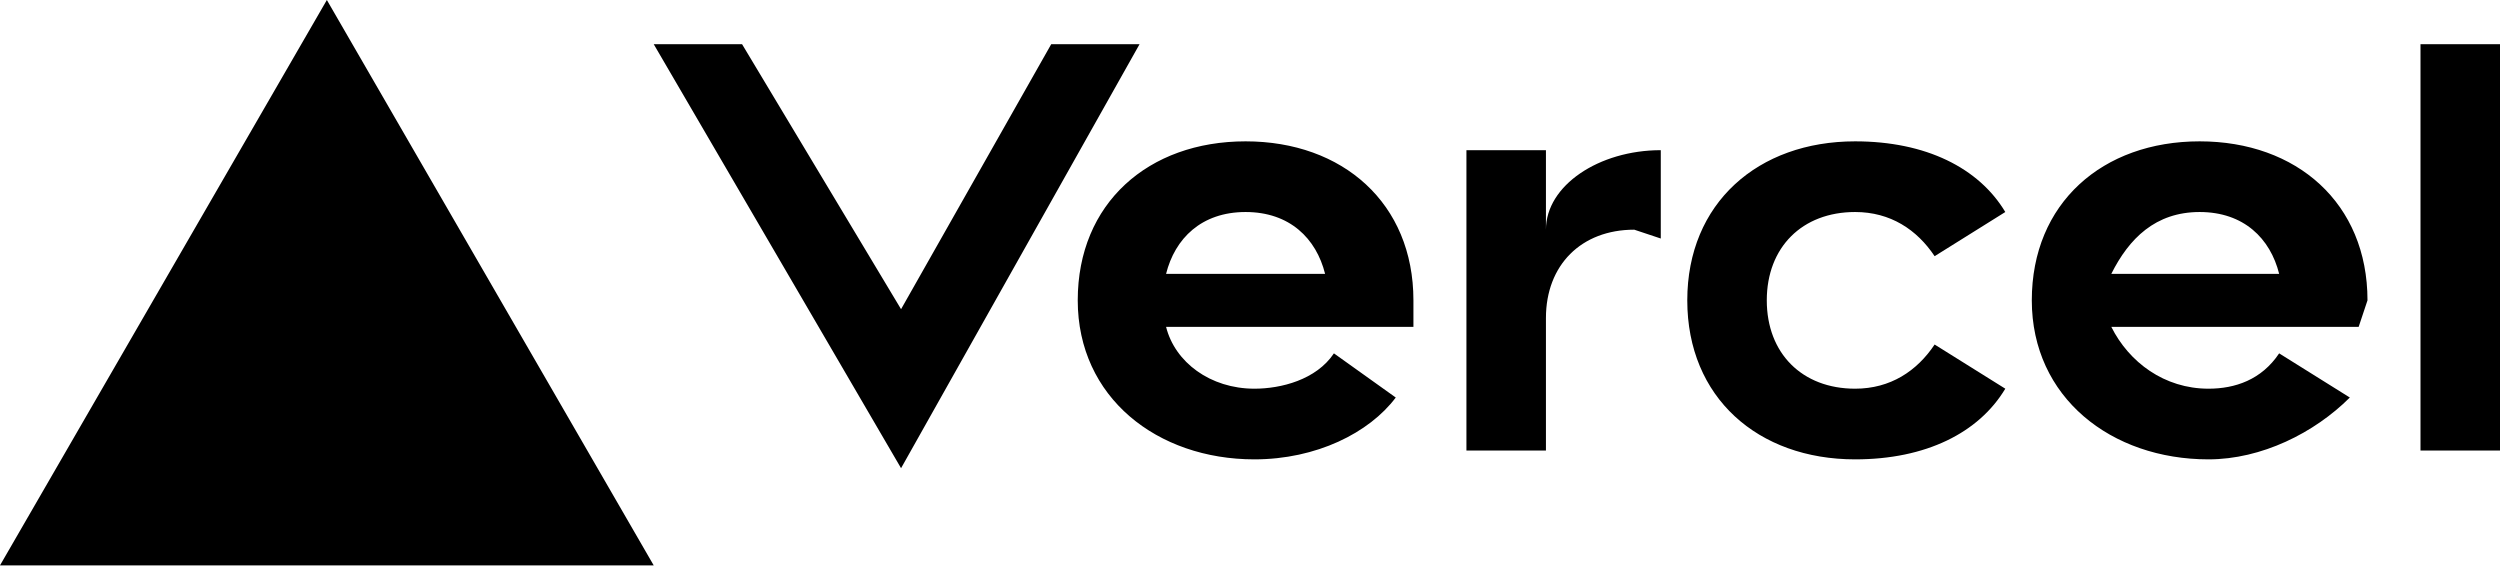
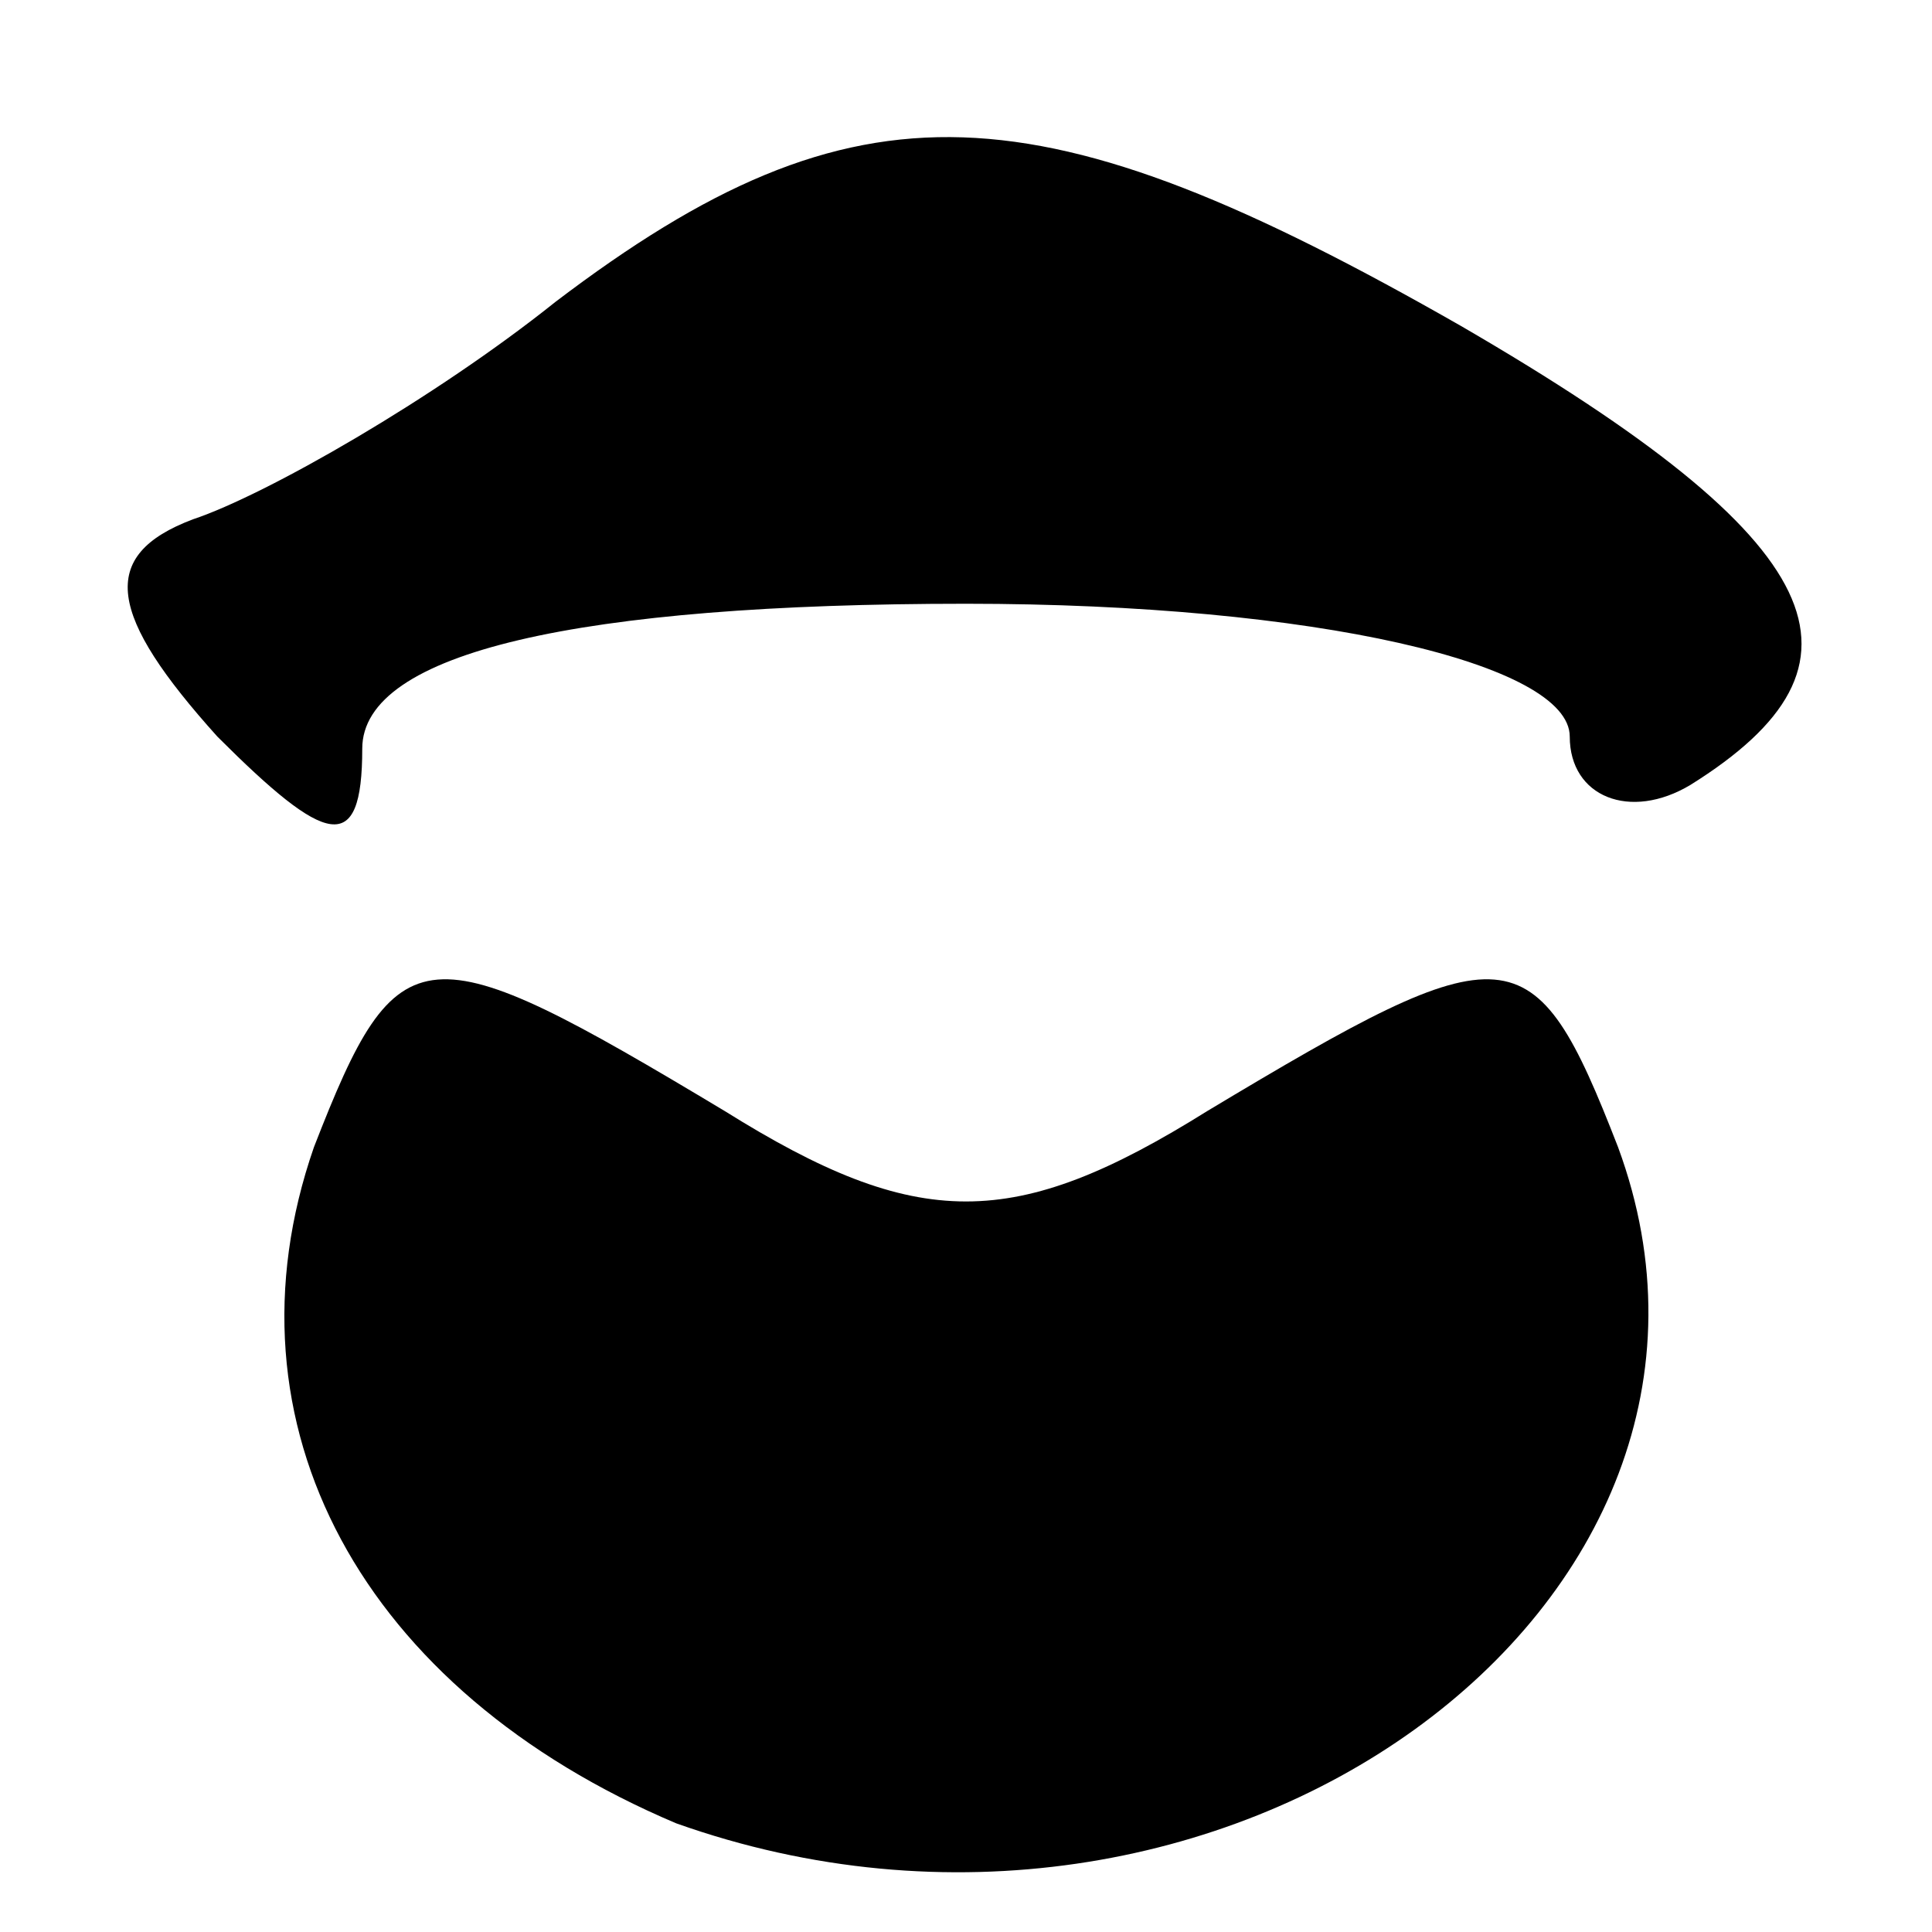
- <svg xmlns="http://www.w3.org/2000/svg" fill="none" viewBox="0 0 283 64">
-   <path fill="black" d="M141 16c-11 0-19 7-19 18s9 18 20 18c7 0 13-3 16-7l-7-5c-2 3-6 4-9 4-5 0-9-3-10-7h28v-3c0-11-8-18-19-18zm-9 15c1-4 4-7 9-7s8 3 9 7h-18zm117-15c-11 0-19 7-19 18s9 18 20 18c6 0 12-3 16-7l-8-5c-2 3-5 4-8 4-5 0-9-3-11-7h28l1-3c0-11-8-18-19-18zm-10 15c2-4 5-7 10-7s8 3 9 7h-19zm-39 3c0 6 4 10 10 10 4 0 7-2 9-5l8 5c-3 5-9 8-17 8-11 0-19-7-19-18s8-18 19-18c8 0 14 3 17 8l-8 5c-2-3-5-5-9-5-6 0-10 4-10 10zm83-29v46h-9V5h9zM37 0l37 64H0L37 0zm92 5-27 48L74 5h10l18 30 17-30h10zm59 12v10l-3-1c-6 0-10 4-10 10v15h-9V17h9v9c0-5 6-9 13-9z" />
+ <svg xmlns="http://www.w3.org/2000/svg" version="1.0" width="16pt" height="16pt" viewBox="0 0 16 16" preserveAspectRatio="xMidYMid meet">
+   <g transform="translate(0,16) scale(0.1,-0.1)" fill="#000000" stroke="none">
+     <path d="M46 135 c-10 -8 -24 -16 -30 -18 -8 -3 -7 -8 2 -18 9 -9 12 -10 12 -1 0 8 18 12 50 12 29 0 50 -5 50 -11 0 -5 5 -7 10 -4 16 10 12 20 -19 38 -35 20 -50 21 -75 2z" />
+     <path d="M26 65 c-8 -23 4 -45 30 -56 45 -16 92 18 78 56 -7 18 -9 18 -34 3 -16 -10 -24 -10 -40 0 -25 15 -27 15 -34 -3z" />
+   </g>
</svg>
